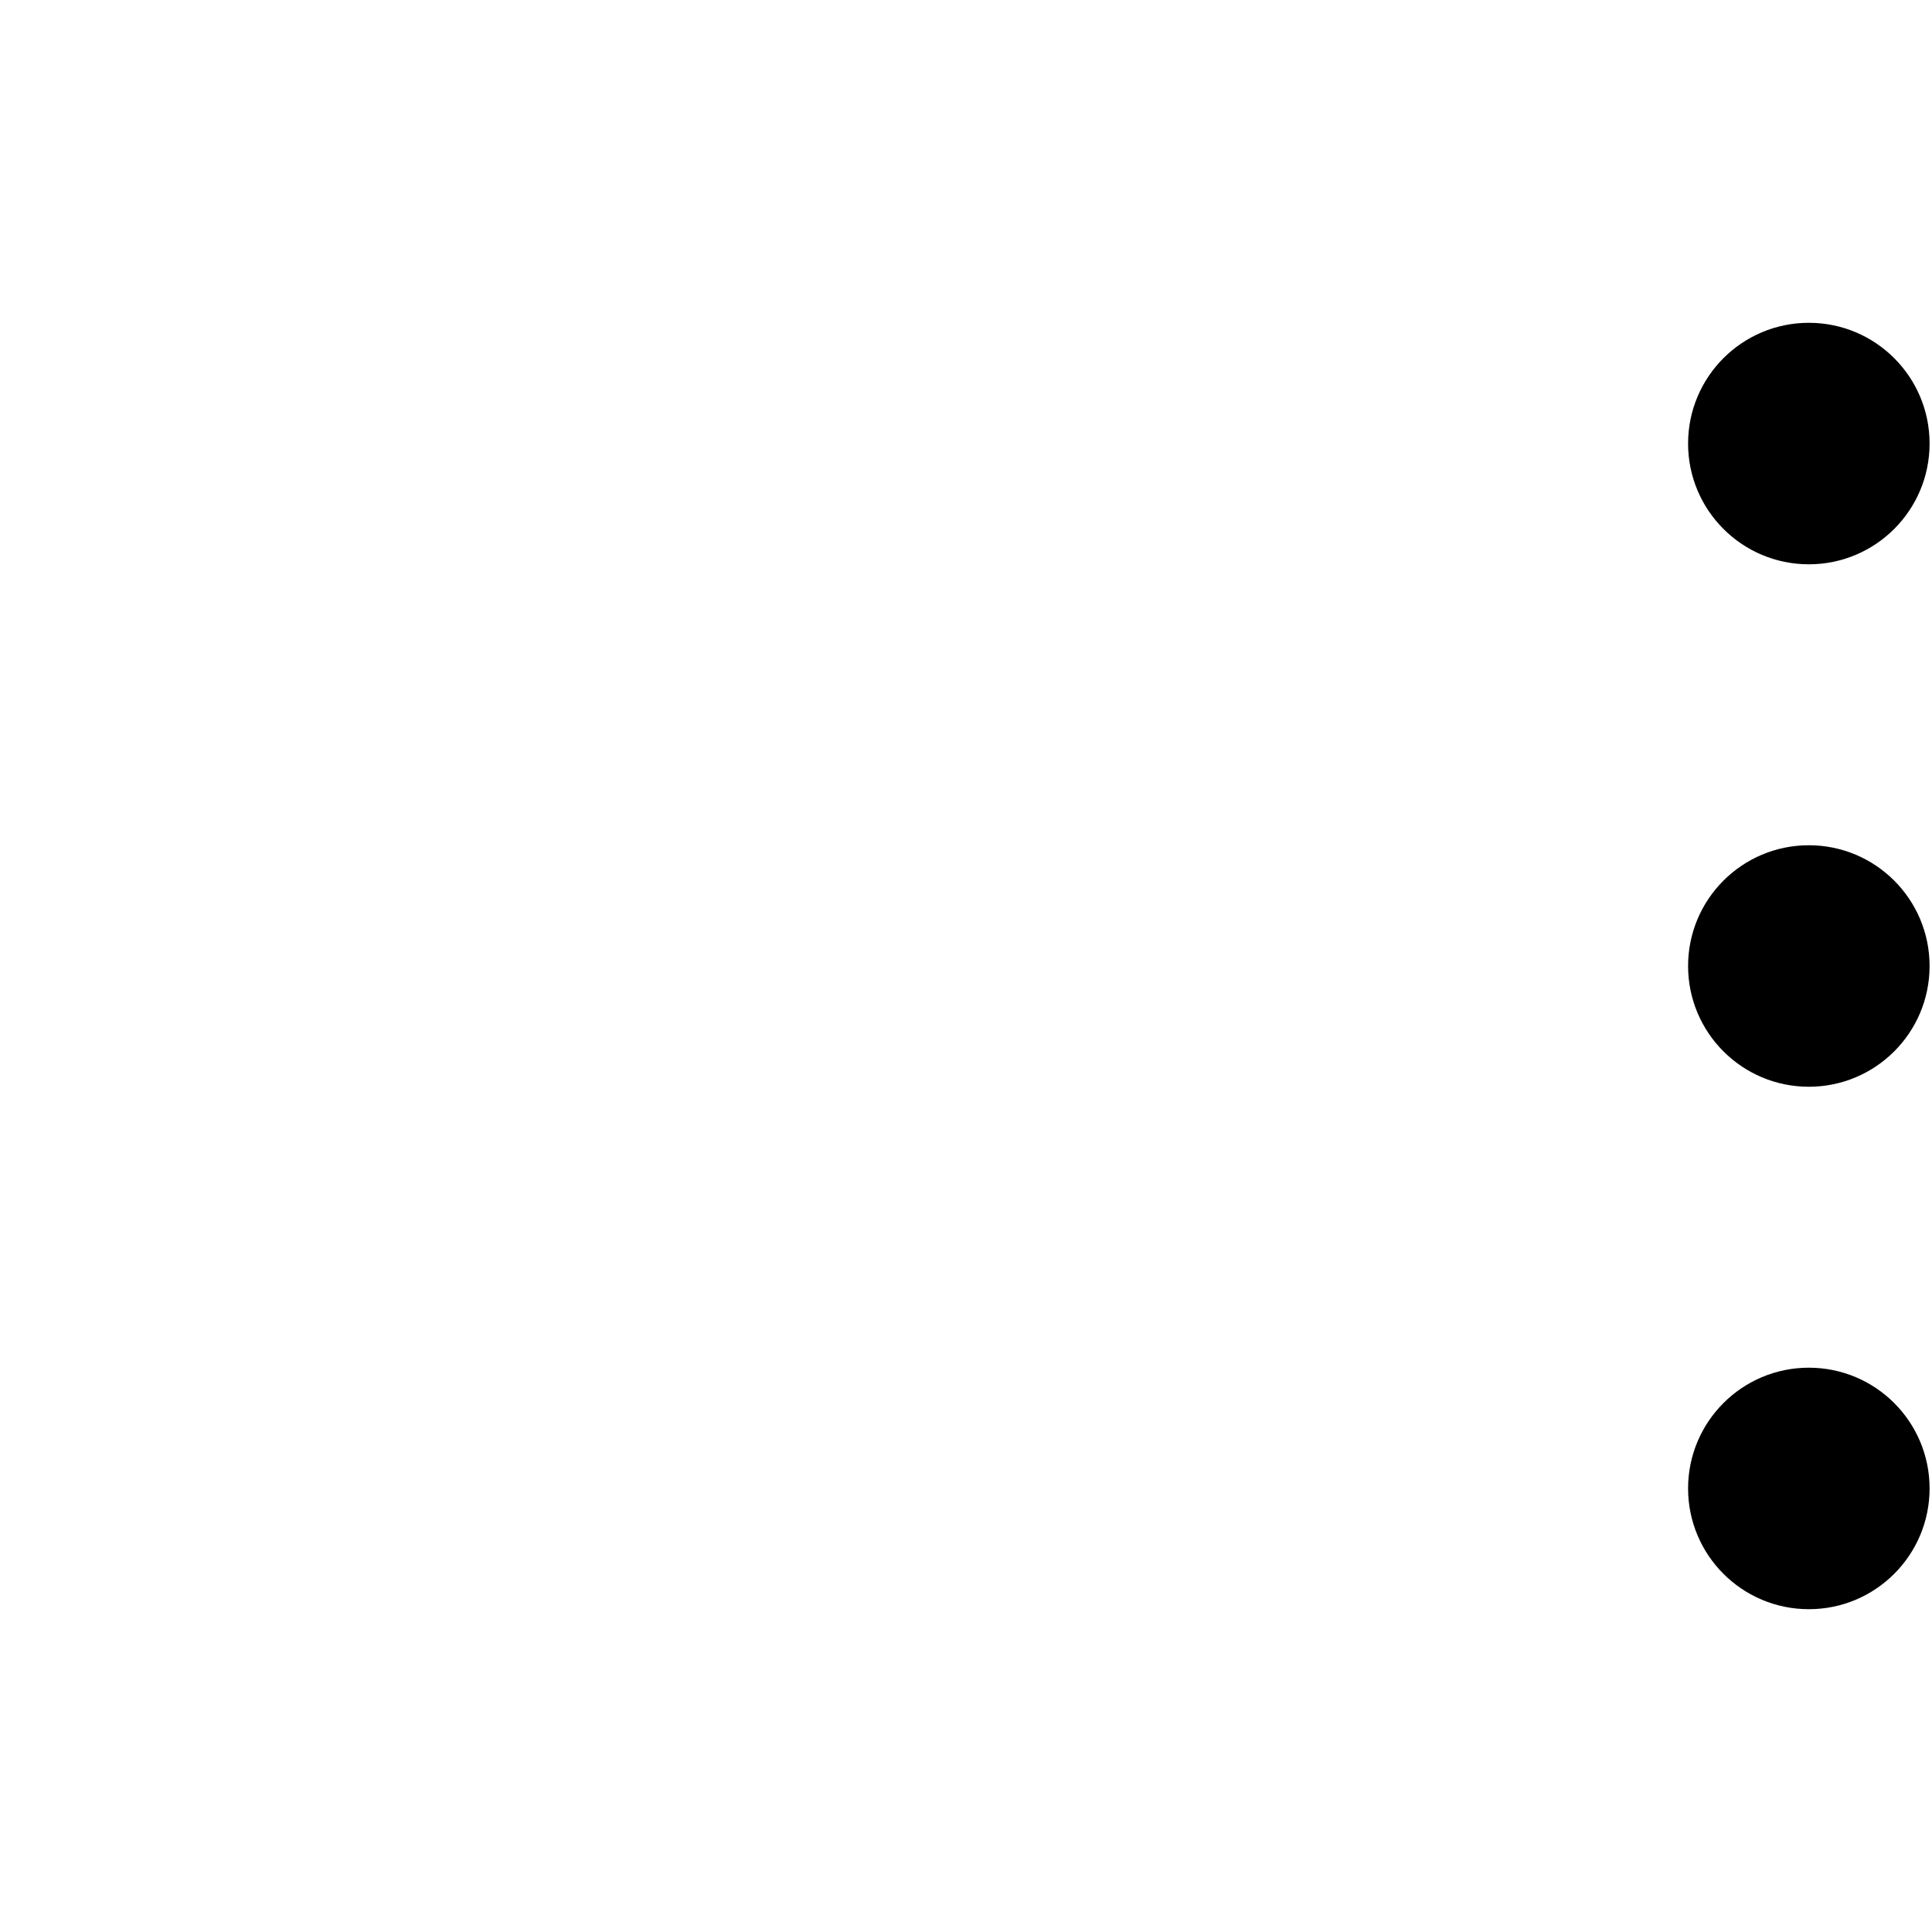
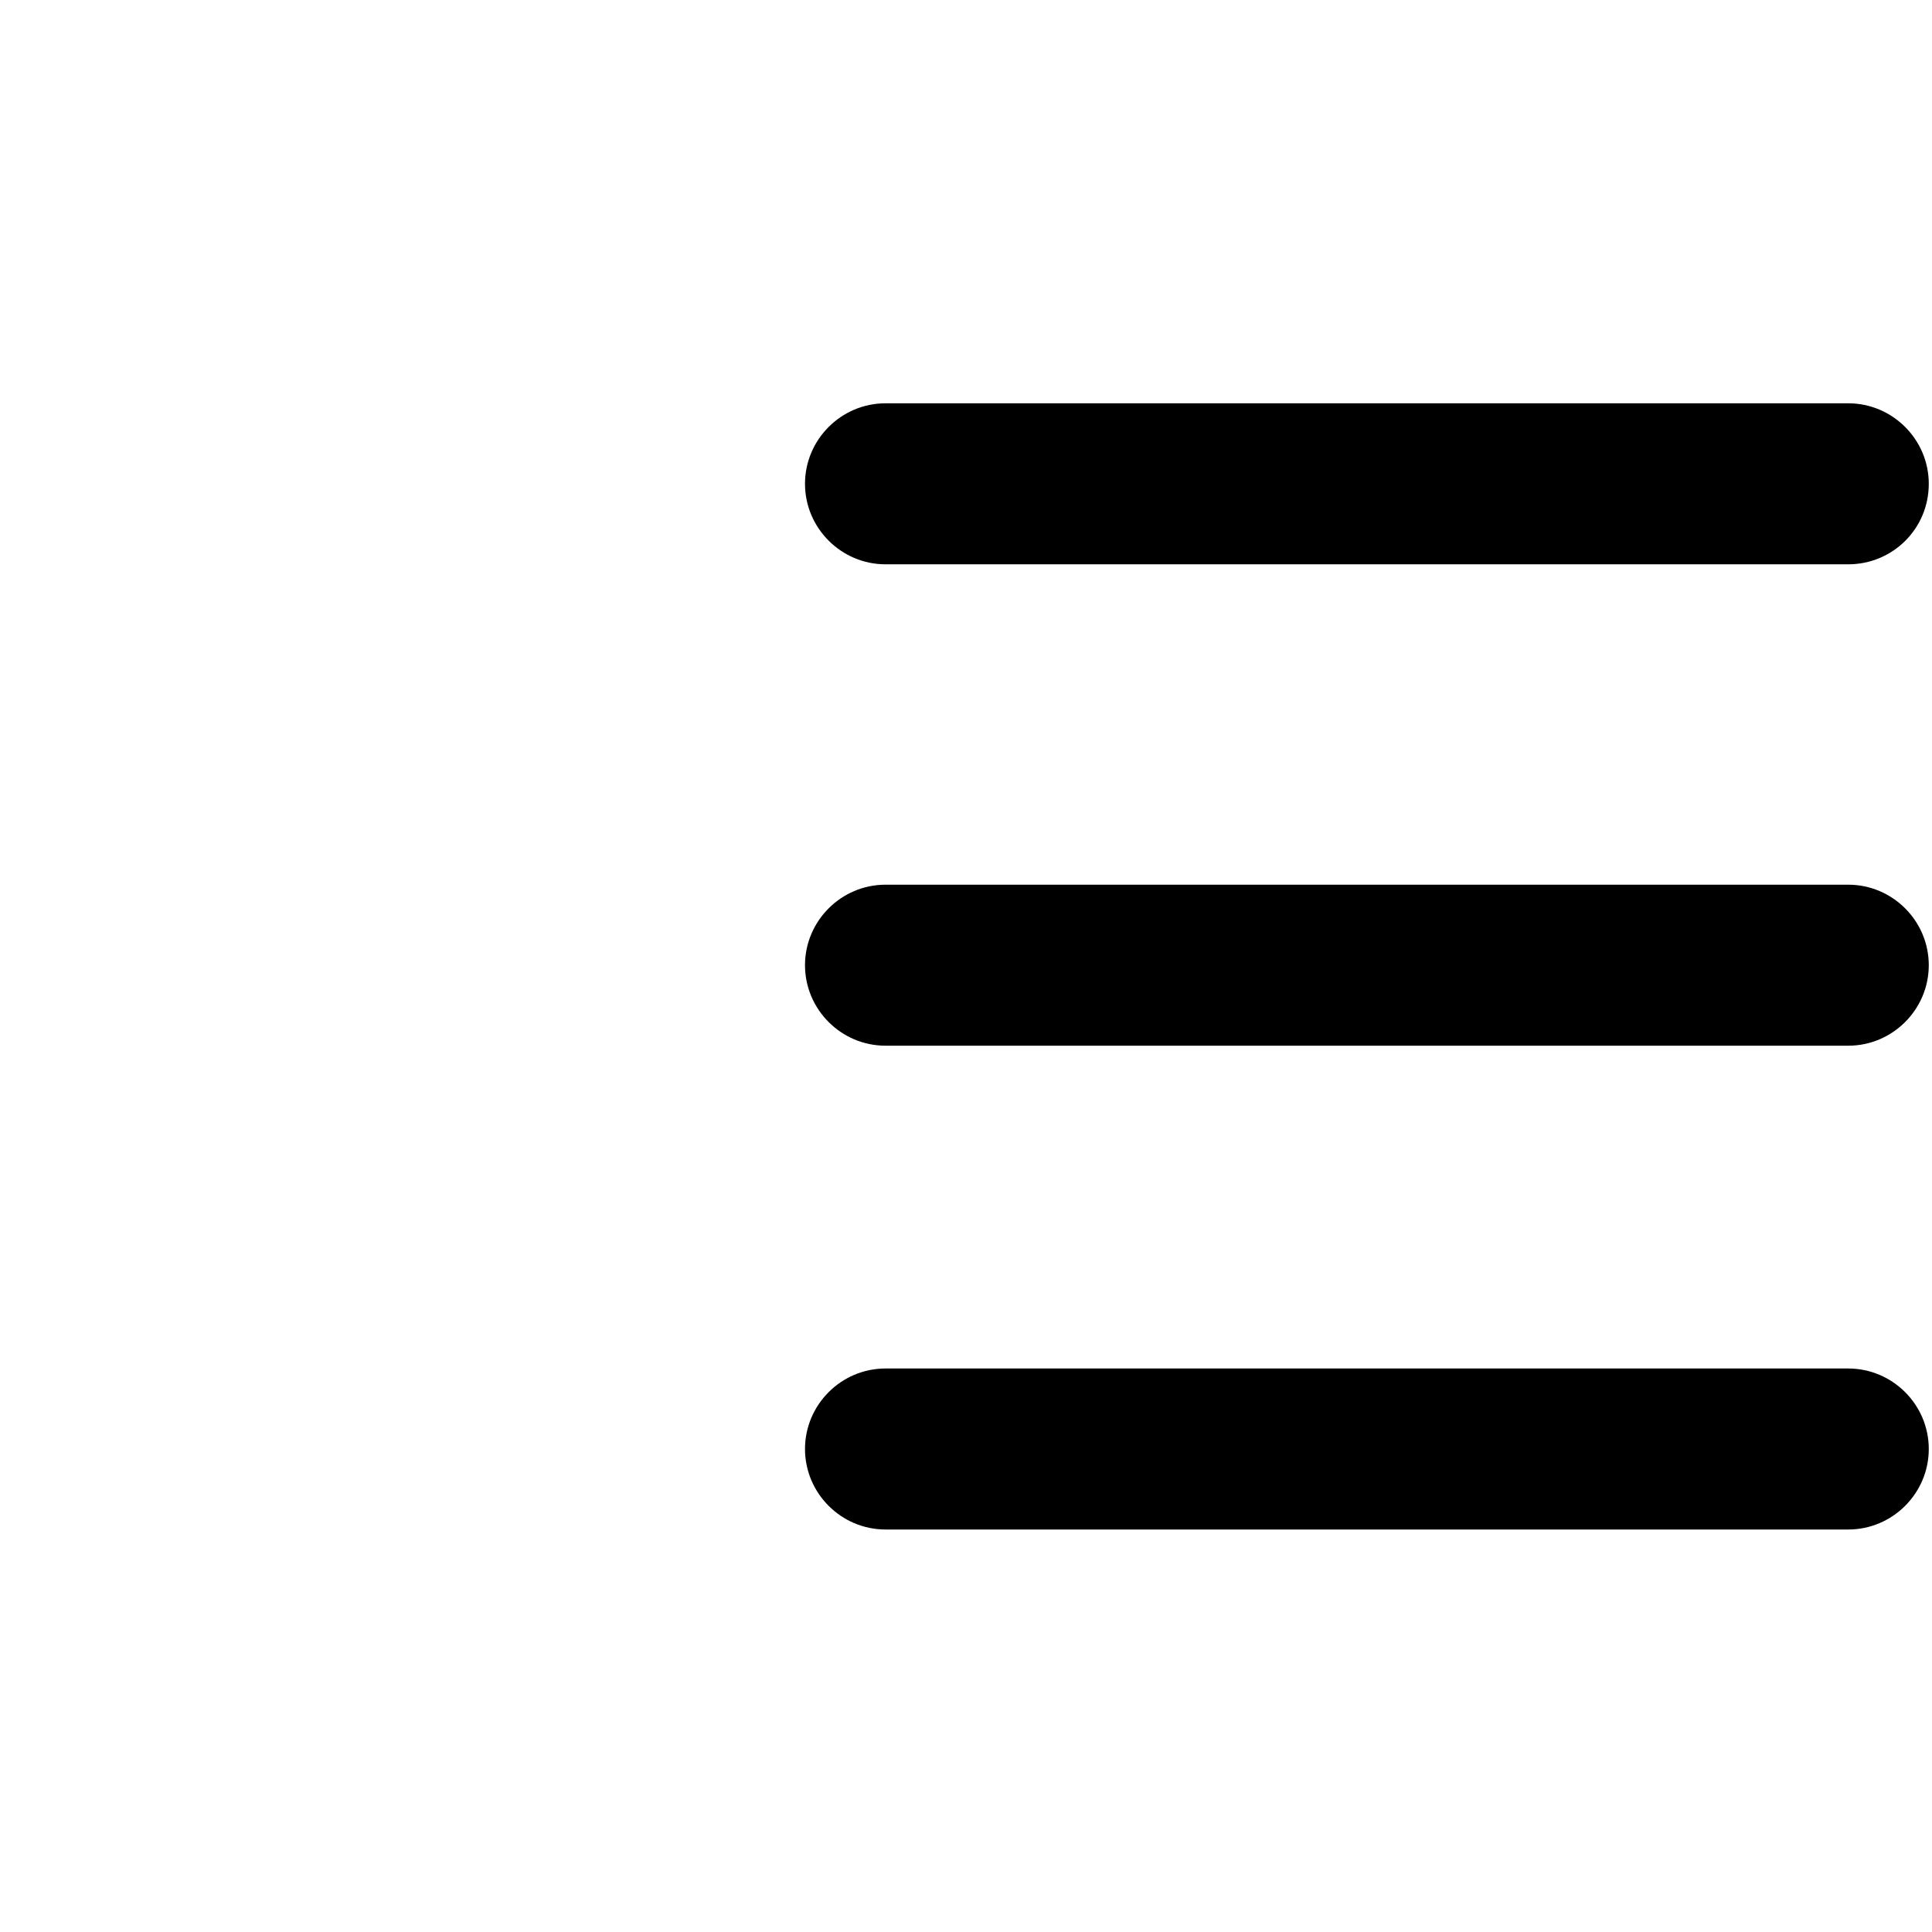
<svg xmlns="http://www.w3.org/2000/svg" version="1.1" id="Ebene_1" x="0px" y="0px" viewBox="0 0 240 240" style="enable-background:new 0 0 240 240;" xml:space="preserve">
-   <circle cx="224.7" cy="55.1" r="15" />
-   <circle cx="224.7" cy="120" r="15" />
-   <circle cx="224.7" cy="184.9" r="15" />
+   <path d="M229.6,70.1H110c-5.5,0-10-4.5-10-10v0c0-5.5,4.5-10,10-10h119.6c5.5,0,10,4.5,10,10v0C239.6,65.7,235.1,70.1,229.6,70.1z" />
+   <path d="M229.6,129.9H110c-5.5,0-10-4.5-10-10v0c0-5.5,4.5-10,10-10h119.6c5.5,0,10,4.5,10,10v0  C239.6,125.4,235.1,129.9,229.6,129.9z" />
+   <path d="M229.6,190H110c-5.5,0-10-4.5-10-10v0c0-5.5,4.5-10,10-10h119.6c5.5,0,10,4.5,10,10v0C239.6,185.5,235.1,190,229.6,190z" />
</svg>
